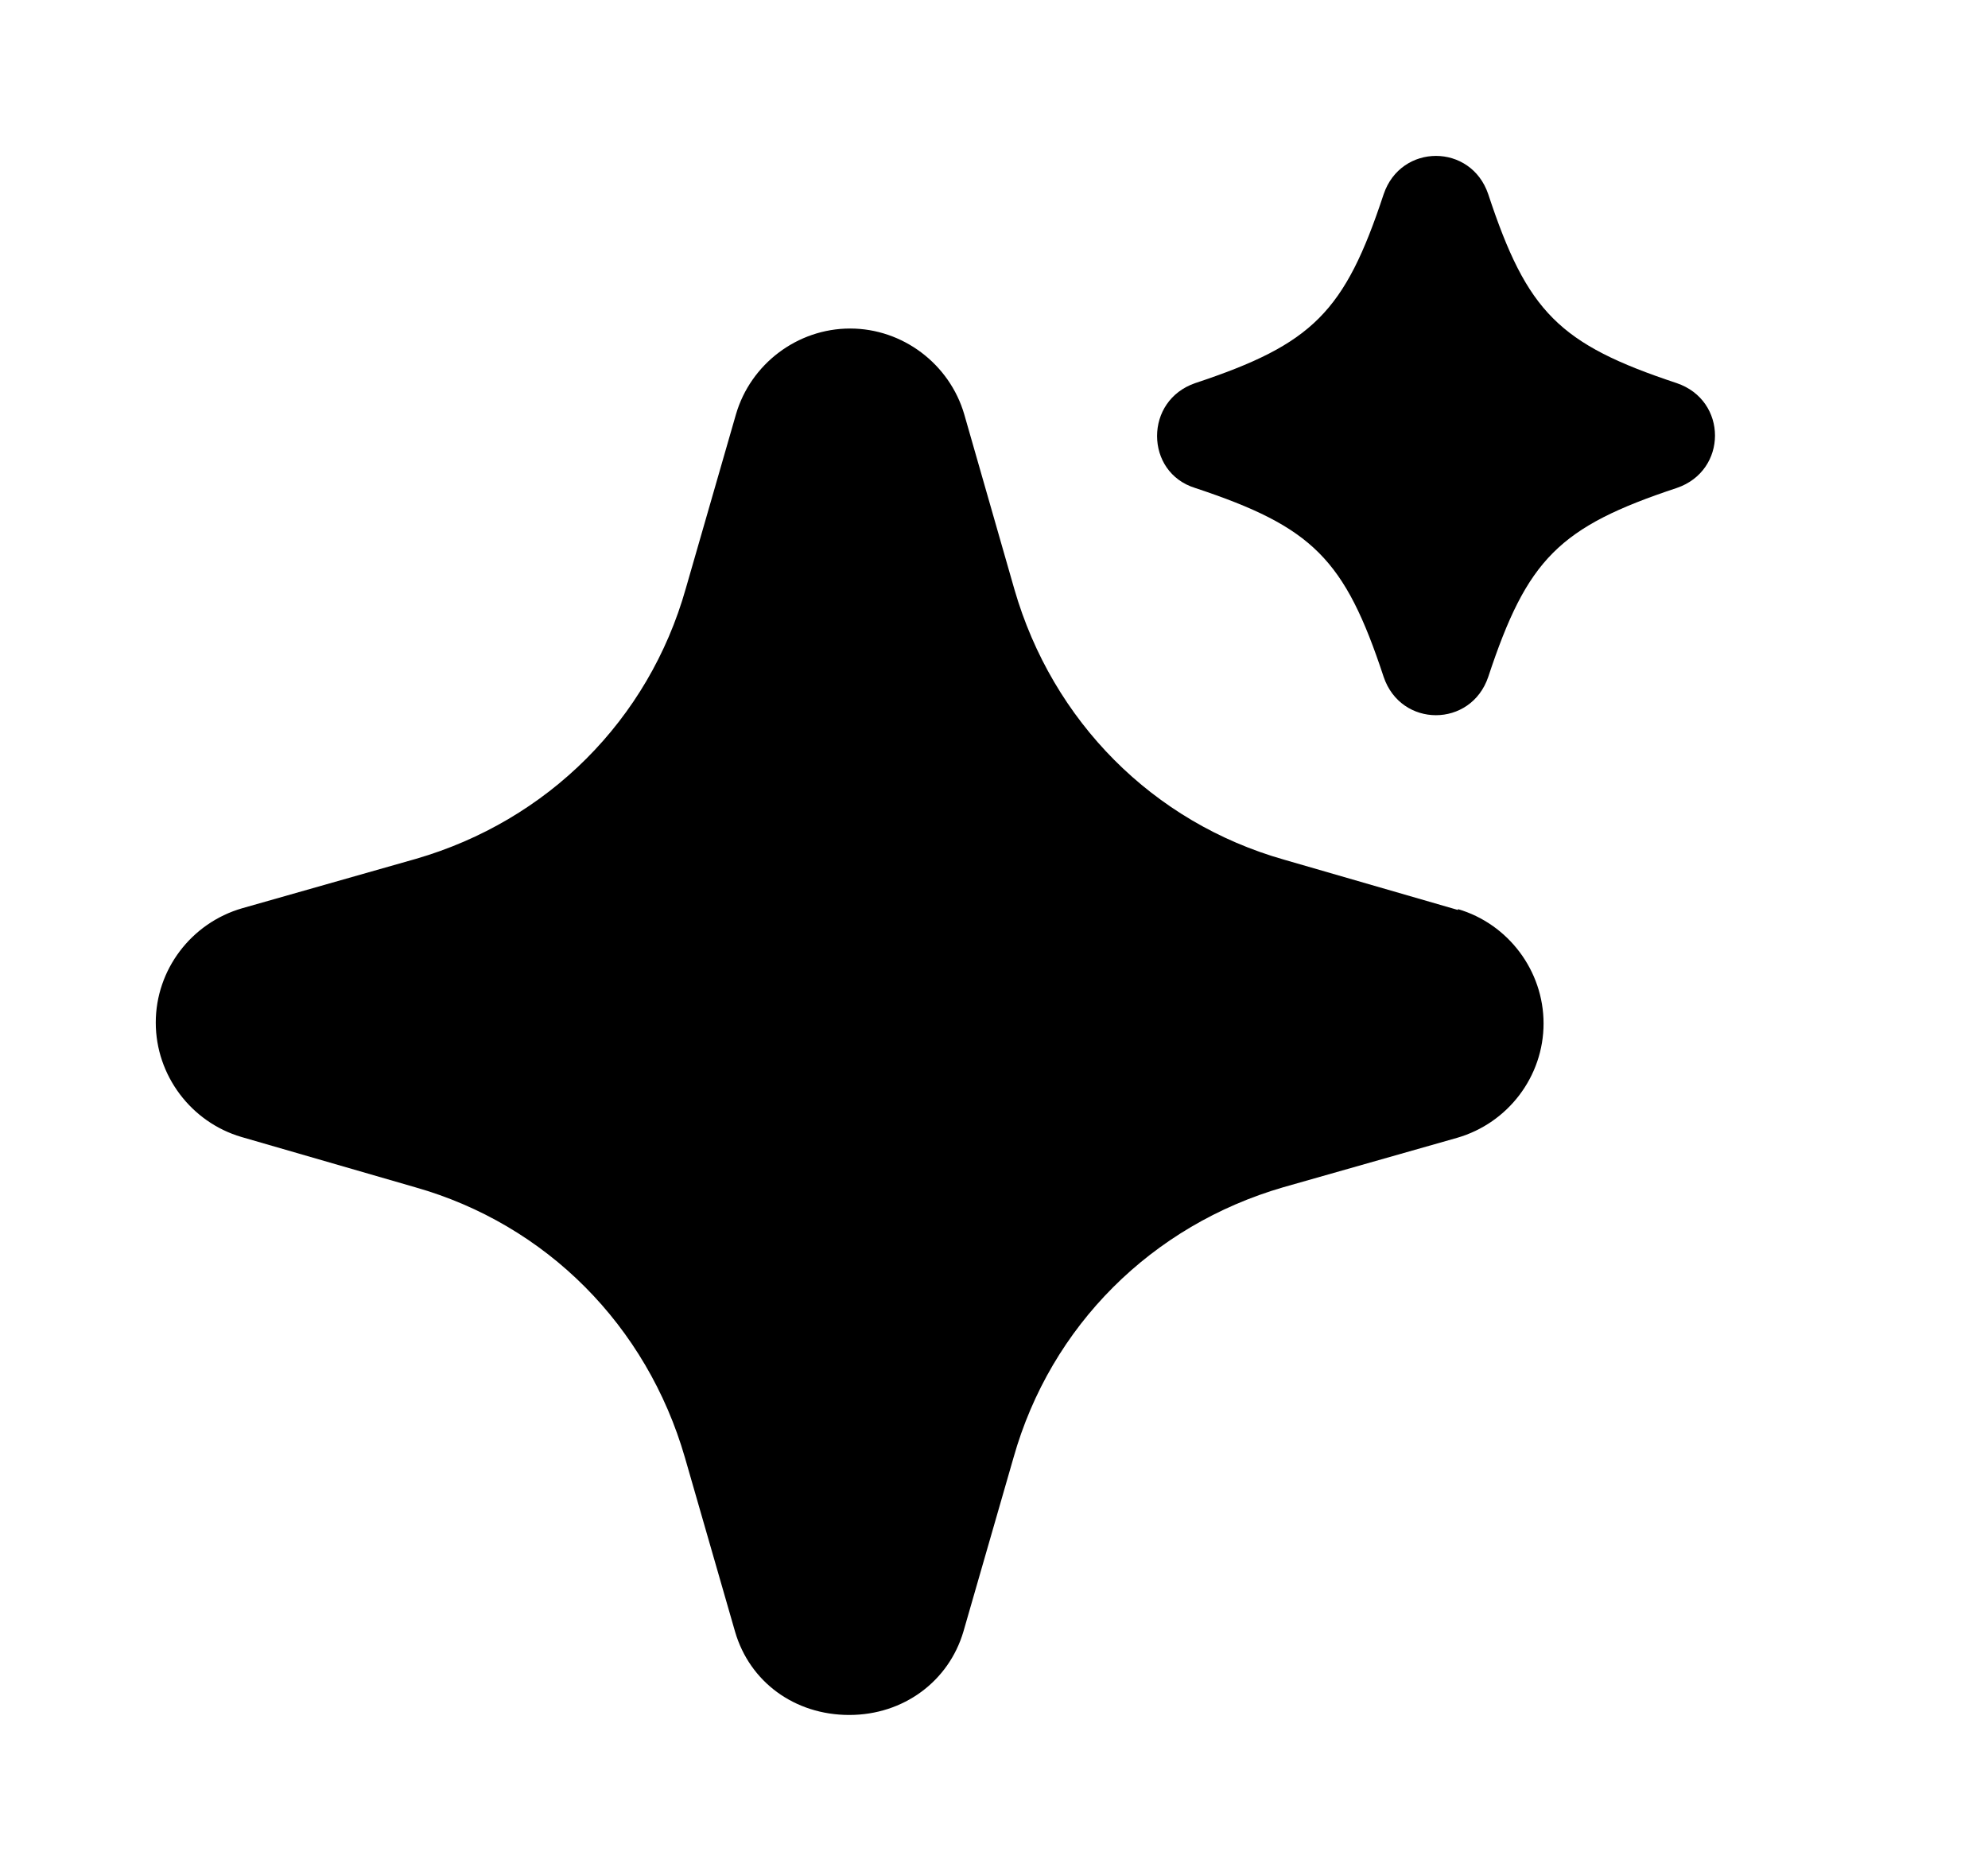
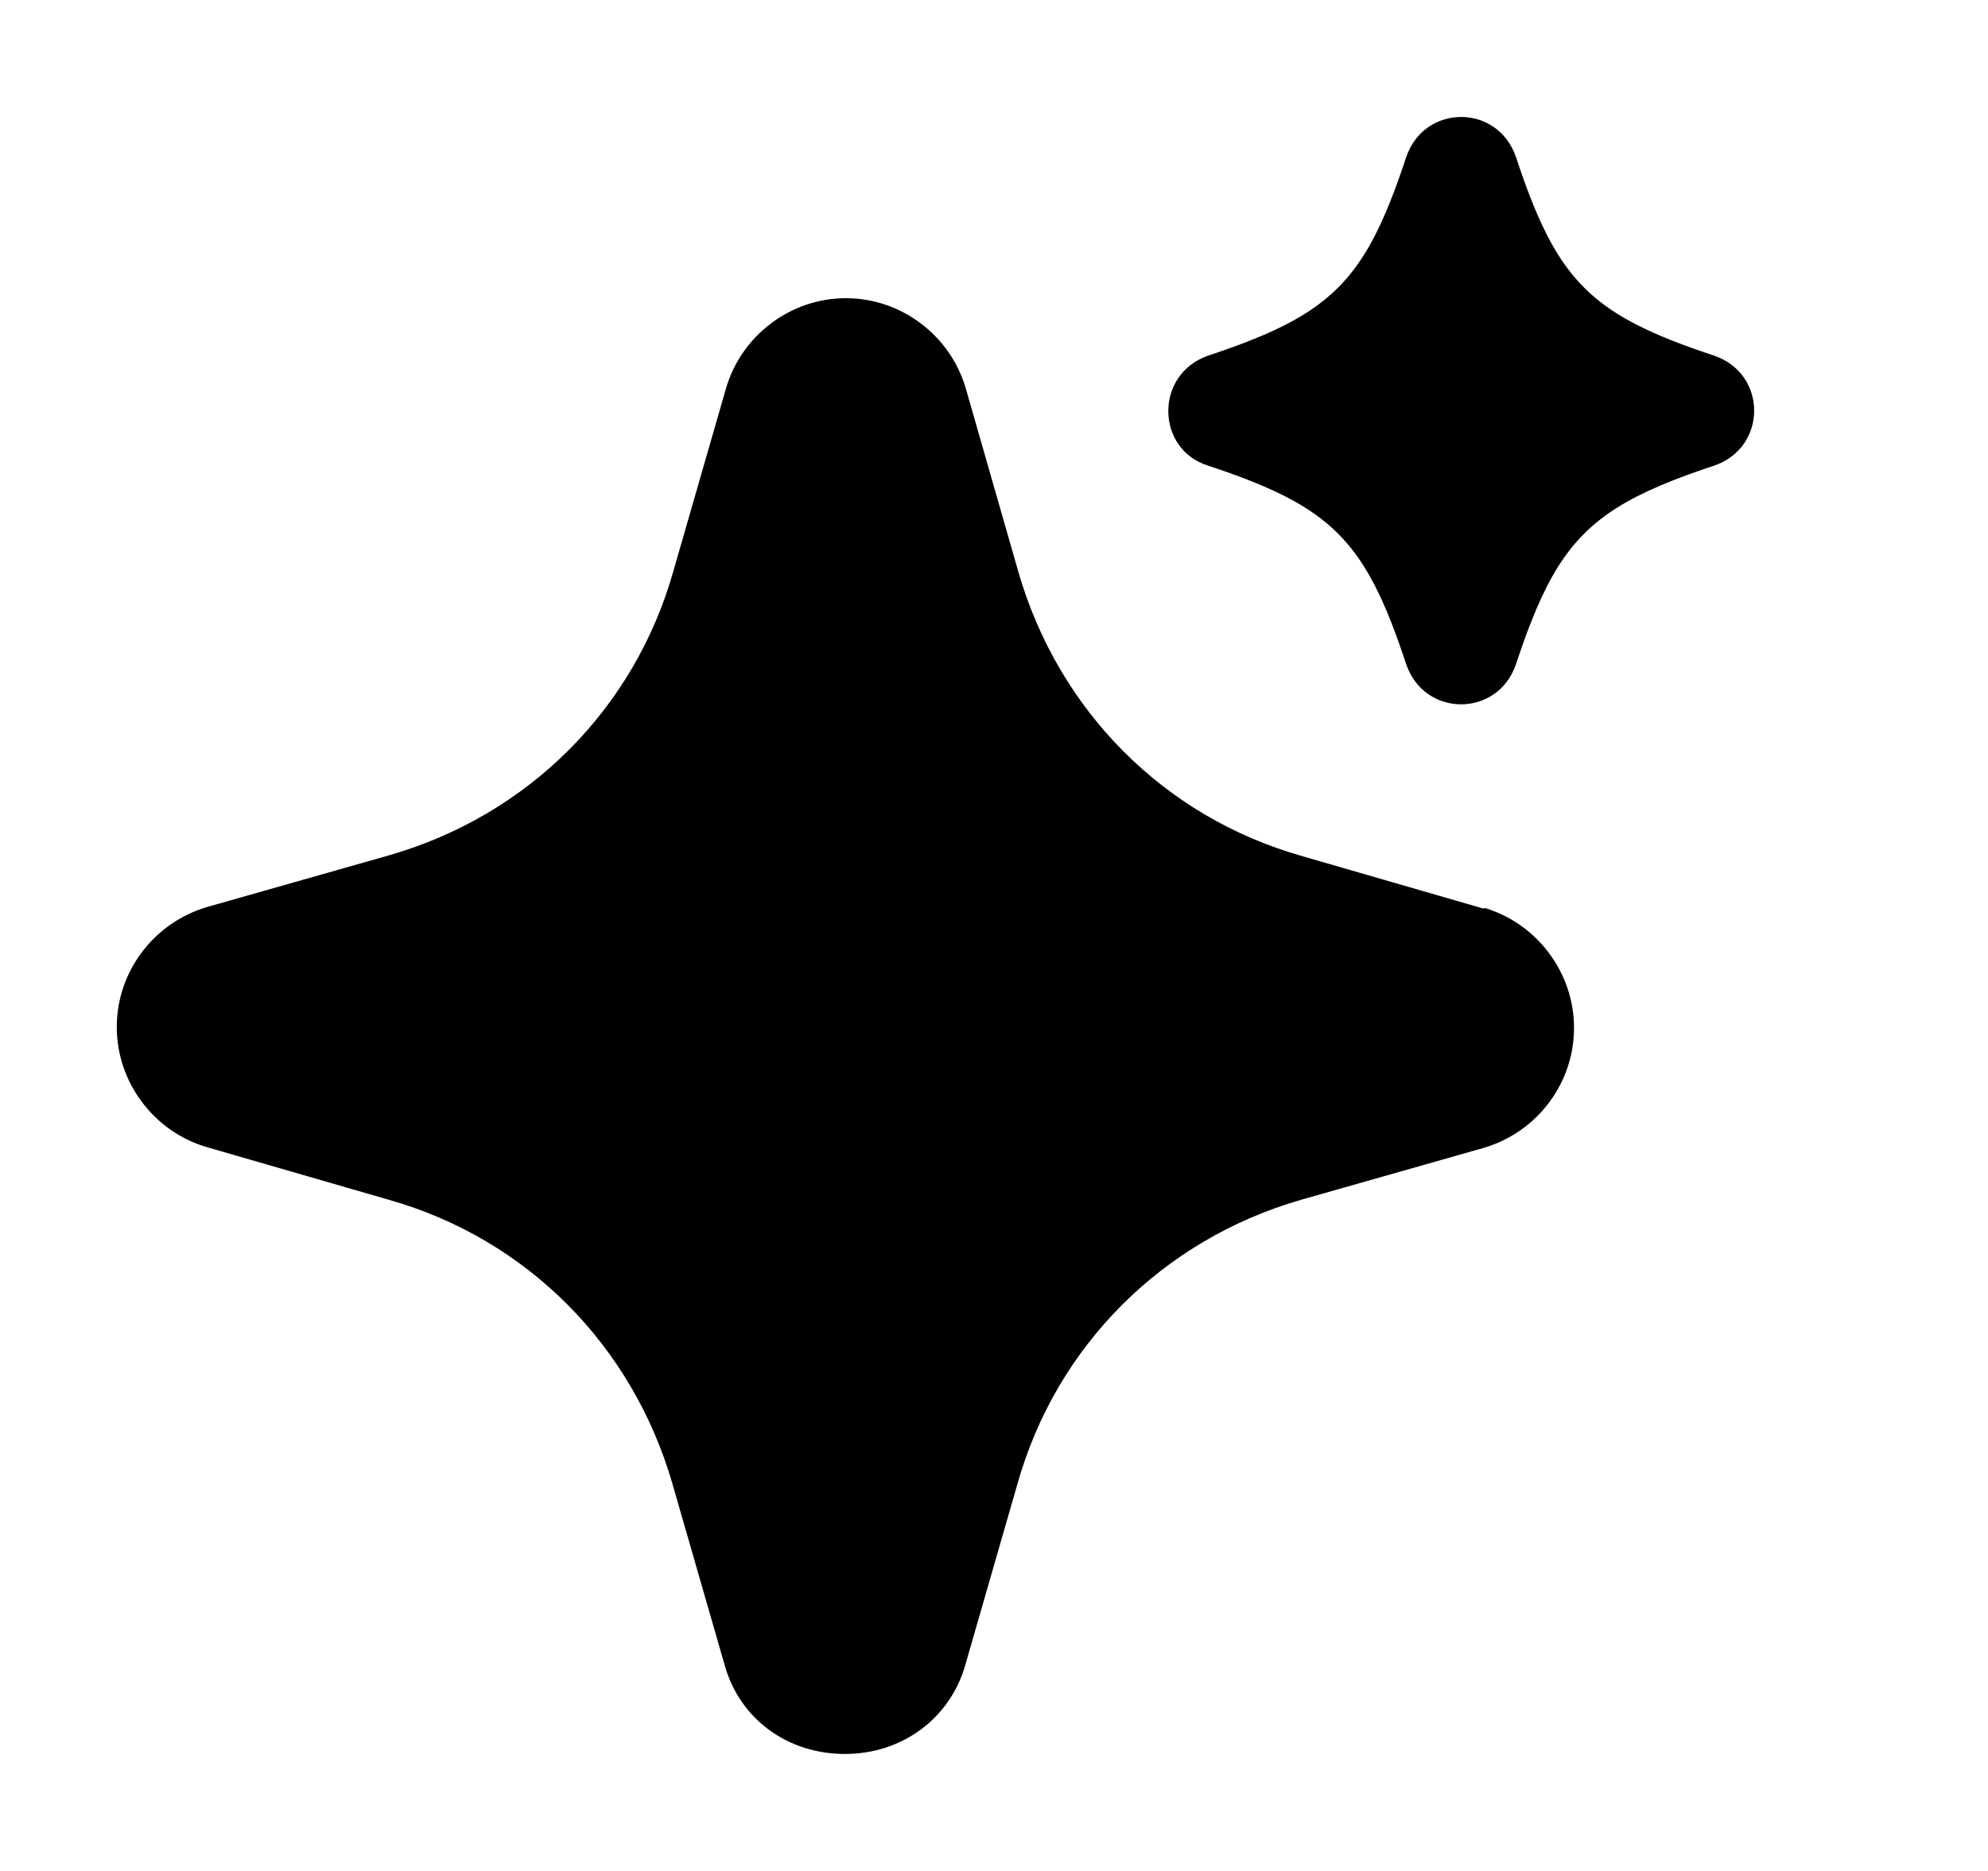
<svg xmlns="http://www.w3.org/2000/svg" viewBox="0 0 34 32" version="1.1">
-   <path d="M25.453 3.322c0.665 2.016 1.213 2.564 3.224 3.231 0.872 0.296 0.872 1.497 0 1.793-2.011 0.667-2.558 1.215-3.224 3.231-0.296 0.874-1.494 0.874-1.789 0-0.665-2.016-1.213-2.564-3.224-3.231-0.429-0.133-0.651-0.504-0.651-0.889s0.222-0.756 0.651-0.904c2.011-0.667 2.558-1.215 3.224-3.231 0.296-0.874 1.494-0.874 1.789 0zM21.963 14.704l2.972 0.86v-0.015c0.858 0.252 1.464 1.052 1.464 1.956s-0.606 1.704-1.479 1.956l-2.972 0.845c-2.248 0.652-3.978 2.371-4.614 4.624l-0.858 2.979c-0.251 0.845-1.020 1.423-1.952 1.423s-1.701-0.563-1.952-1.423l-0.858-2.979c-0.651-2.253-2.366-3.987-4.614-4.624l-2.972-0.86c-0.858-0.252-1.464-1.052-1.464-1.956s0.606-1.704 1.479-1.956l2.972-0.845c2.248-0.652 3.978-2.371 4.614-4.624l0.858-2.979c0.251-0.86 1.050-1.467 1.952-1.467s1.701 0.608 1.952 1.467l0.858 2.994c0.651 2.253 2.366 3.987 4.614 4.624z" />
+   <path d="M22.263 14.64c-2.36-0.669-4.161-2.49-4.845-4.855l-0.901-3.144c-0.264-0.903-1.102-1.541-2.050-1.541s-1.786 0.638-2.050 1.541l-0.901 3.128c-0.668 2.365-2.484 4.171-4.845 4.855l-3.121 0.887c-0.916 0.265-1.553 1.105-1.553 2.054s0.637 1.79 1.537 2.054l3.121 0.903c2.36 0.669 4.161 2.49 4.845 4.855l0.901 3.128c0.264 0.903 1.071 1.494 2.050 1.494s1.786-0.607 2.050-1.494l0.901-3.128c0.668-2.366 2.484-4.171 4.845-4.855l3.121-0.887c0.627-0.181 1.123-0.631 1.373-1.202 0.116-0.263 0.179-0.552 0.179-0.852 0-0.931-0.613-1.758-1.487-2.039-0.015-0.005-0.031-0.010-0.047-0.014l-0.004-0.001v0.016l-3.121-0.903zM23.806 17.585l-2.204-0.637c-3.171-0.901-5.581-3.354-6.489-6.497l-0.001-0.005-0.644-2.247-0.642 2.229c-0.898 3.172-3.343 5.591-6.484 6.502l-0.013 0.004-2.242 0.637 2.231 0.645c3.171 0.901 5.582 3.354 6.489 6.497l0.644 2.238 0.642-2.231c0.898-3.173 3.343-5.591 6.484-6.502l0.012-0.004 2.214-0.629zM21.583 5.741c-0.005 0.002-0.011 0.005-0.016 0.007-0.063 0.027-0.127 0.053-0.194 0.079-0.017 0.007-0.033 0.013-0.050 0.020-0.202 0.078-0.42 0.156-0.659 0.235-0.45 0.156-0.683 0.545-0.683 0.949s0.233 0.794 0.683 0.934c0.258 0.086 0.494 0.169 0.709 0.254 0.012 0.005 0.023 0.009 0.035 0.014 0.056 0.022 0.11 0.045 0.164 0.067 0.004 0.002 0.008 0.003 0.011 0.005 1.112 0.473 1.652 1.013 2.124 2.126 0.002 0.004 0.004 0.008 0.005 0.012 0.026 0.062 0.052 0.126 0.078 0.192 0.003 0.007 0.005 0.013 0.008 0.020 0.084 0.214 0.166 0.447 0.251 0.703 0.311 0.918 1.568 0.918 1.879 0 0.085-0.256 0.167-0.489 0.251-0.703 0.003-0.007 0.005-0.013 0.008-0.020 0.026-0.066 0.052-0.129 0.078-0.192 0.002-0.004 0.003-0.008 0.005-0.012 0.473-1.113 1.012-1.652 2.125-2.126l0.011-0.005c0.058-0.025 0.118-0.049 0.179-0.073 0.007-0.003 0.013-0.005 0.020-0.008 0.215-0.085 0.451-0.169 0.709-0.254 0.916-0.311 0.916-1.572 0-1.883-0.258-0.086-0.494-0.169-0.709-0.254-0.007-0.003-0.013-0.005-0.020-0.008-0.061-0.024-0.121-0.049-0.179-0.073l-0.011-0.005c-1.112-0.473-1.652-1.013-2.125-2.126-0.002-0.004-0.003-0.008-0.005-0.012-0.026-0.062-0.052-0.126-0.078-0.192-0.003-0.007-0.005-0.013-0.008-0.020-0.084-0.214-0.166-0.447-0.251-0.703-0.31-0.918-1.568-0.918-1.879 0-0.084 0.256-0.167 0.489-0.251 0.703-0.003 0.007-0.005 0.013-0.008 0.020-0.026 0.066-0.052 0.129-0.078 0.192-0.002 0.004-0.003 0.008-0.005 0.012-0.472 1.113-1.012 1.652-2.124 2.126zM24.988 6.158c-0.124 0.156-0.258 0.307-0.403 0.453-0.148 0.149-0.302 0.285-0.461 0.412 0.159 0.126 0.313 0.263 0.461 0.412 0.145 0.146 0.279 0.297 0.403 0.453 0.124-0.156 0.258-0.307 0.403-0.453 0.148-0.149 0.302-0.285 0.461-0.412-0.159-0.126-0.313-0.263-0.461-0.412-0.145-0.146-0.279-0.297-0.403-0.453z" />
</svg>
